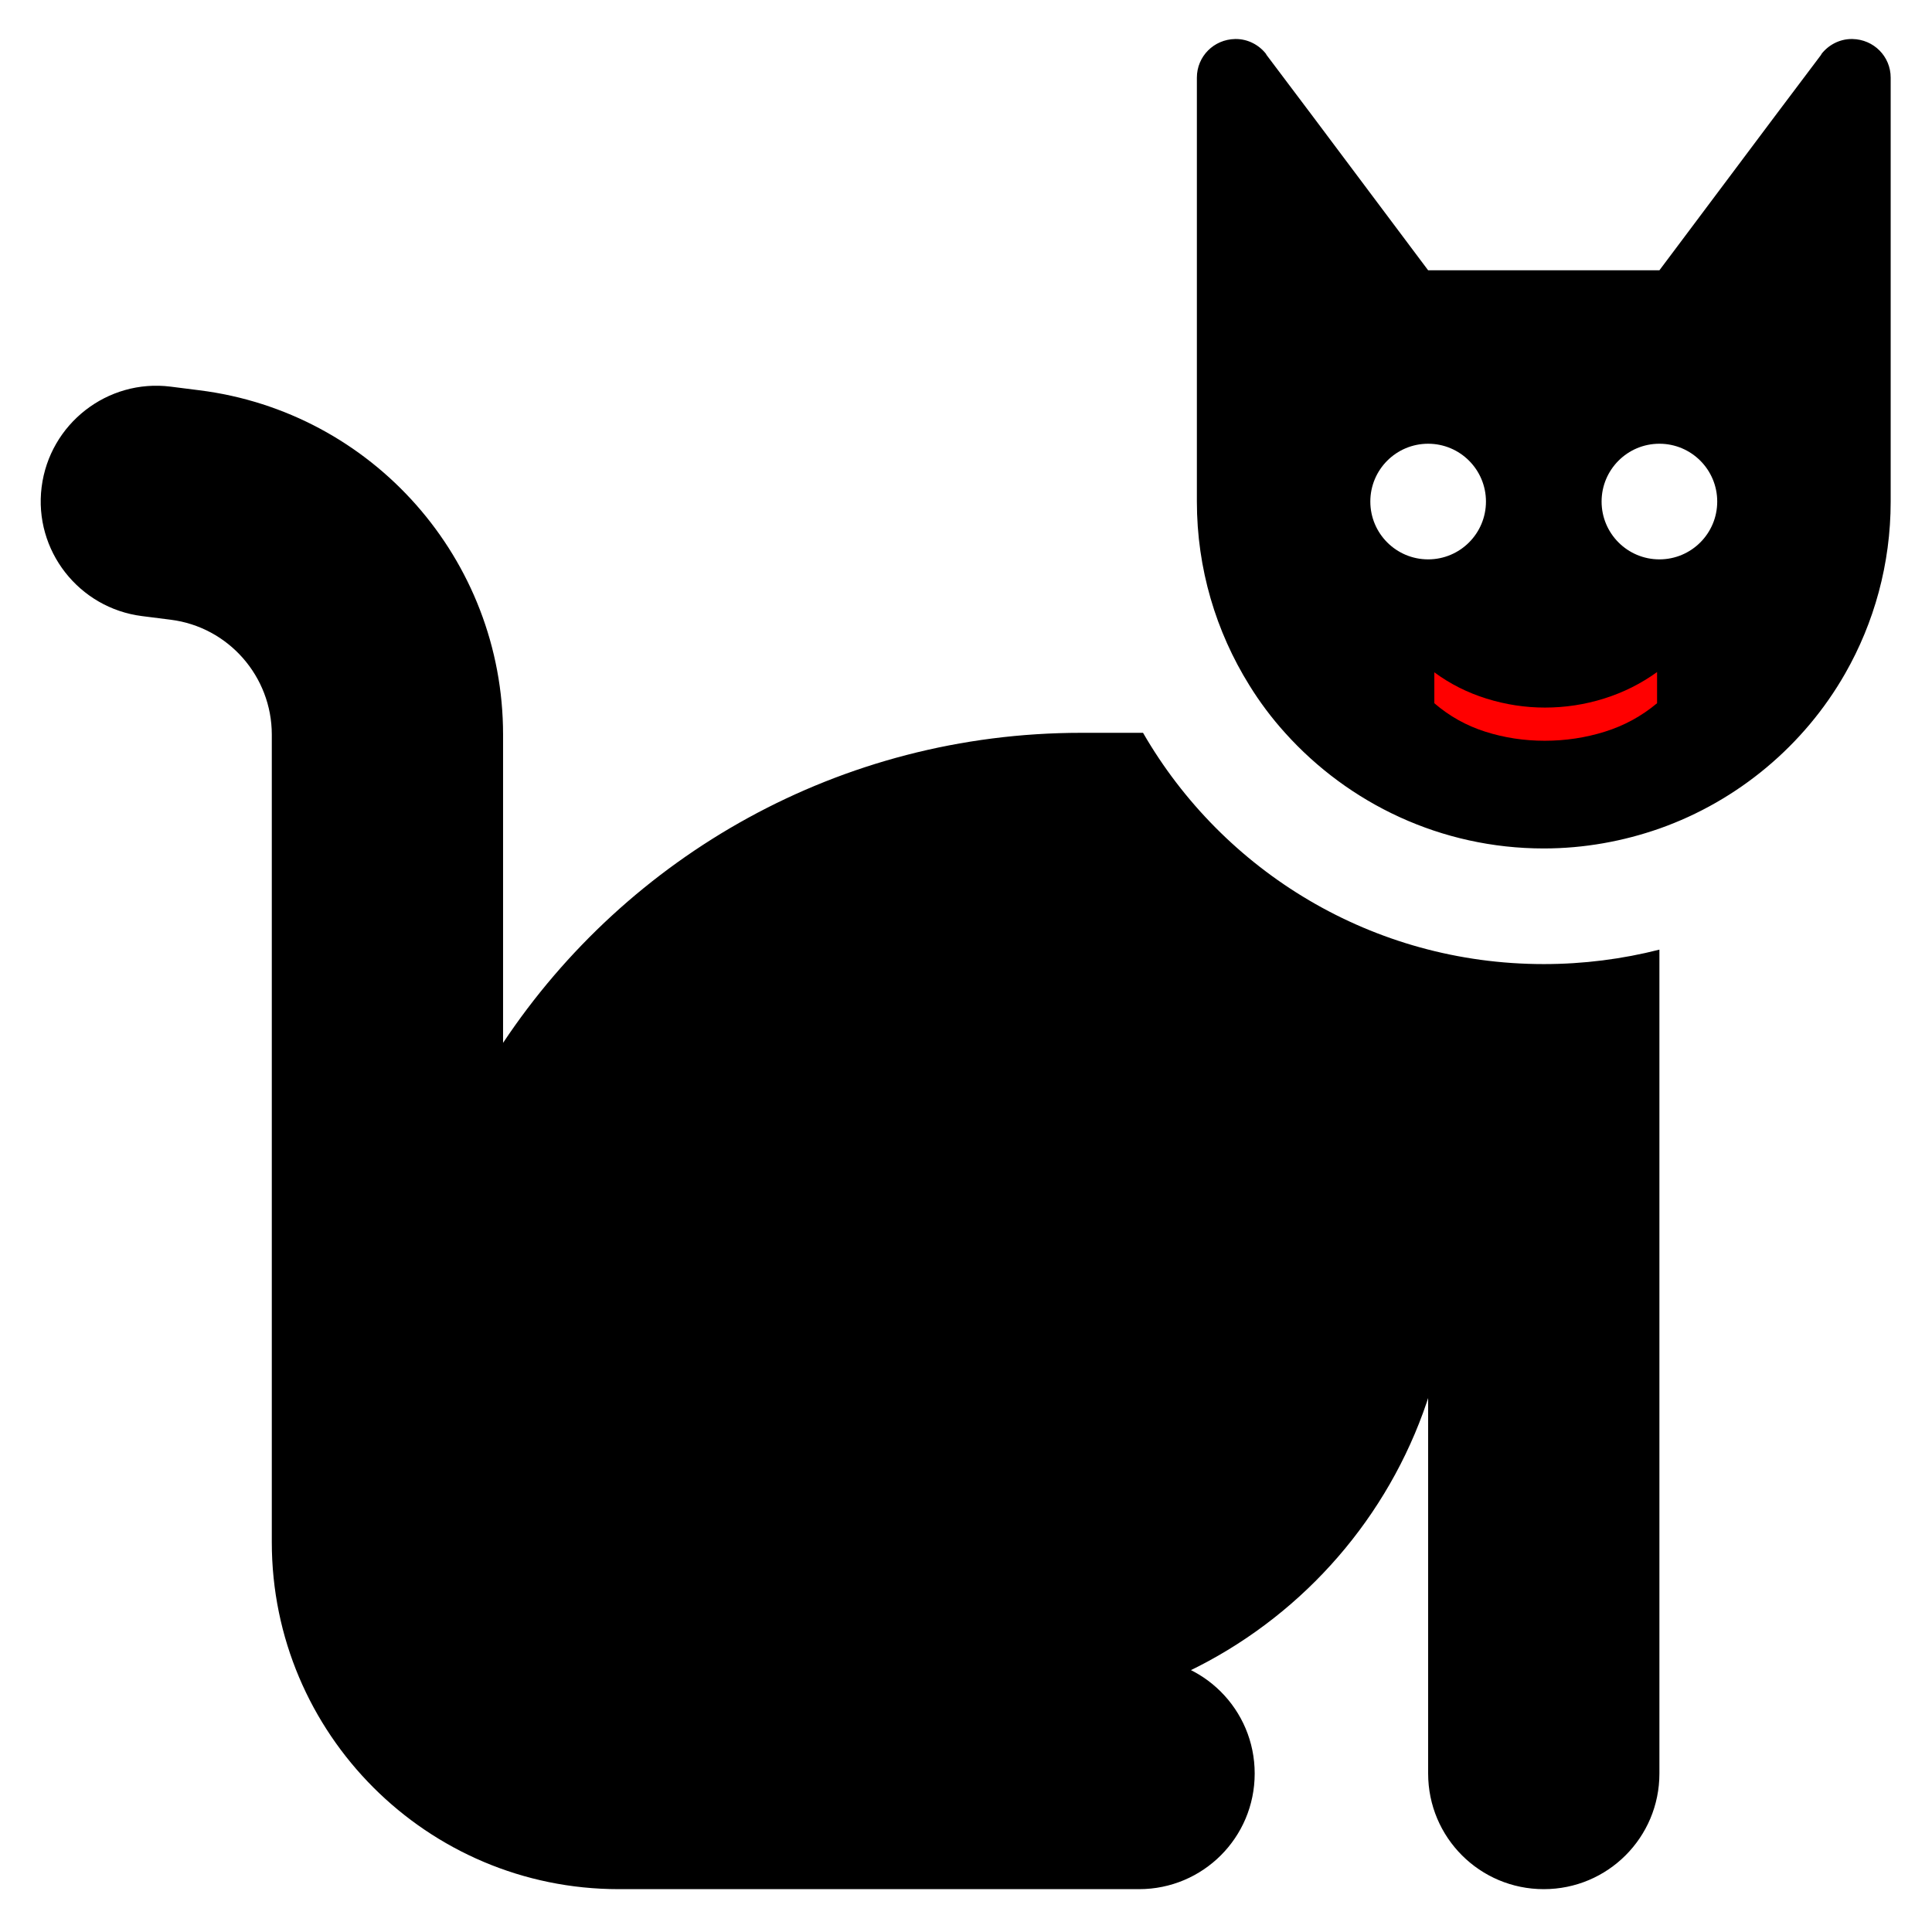
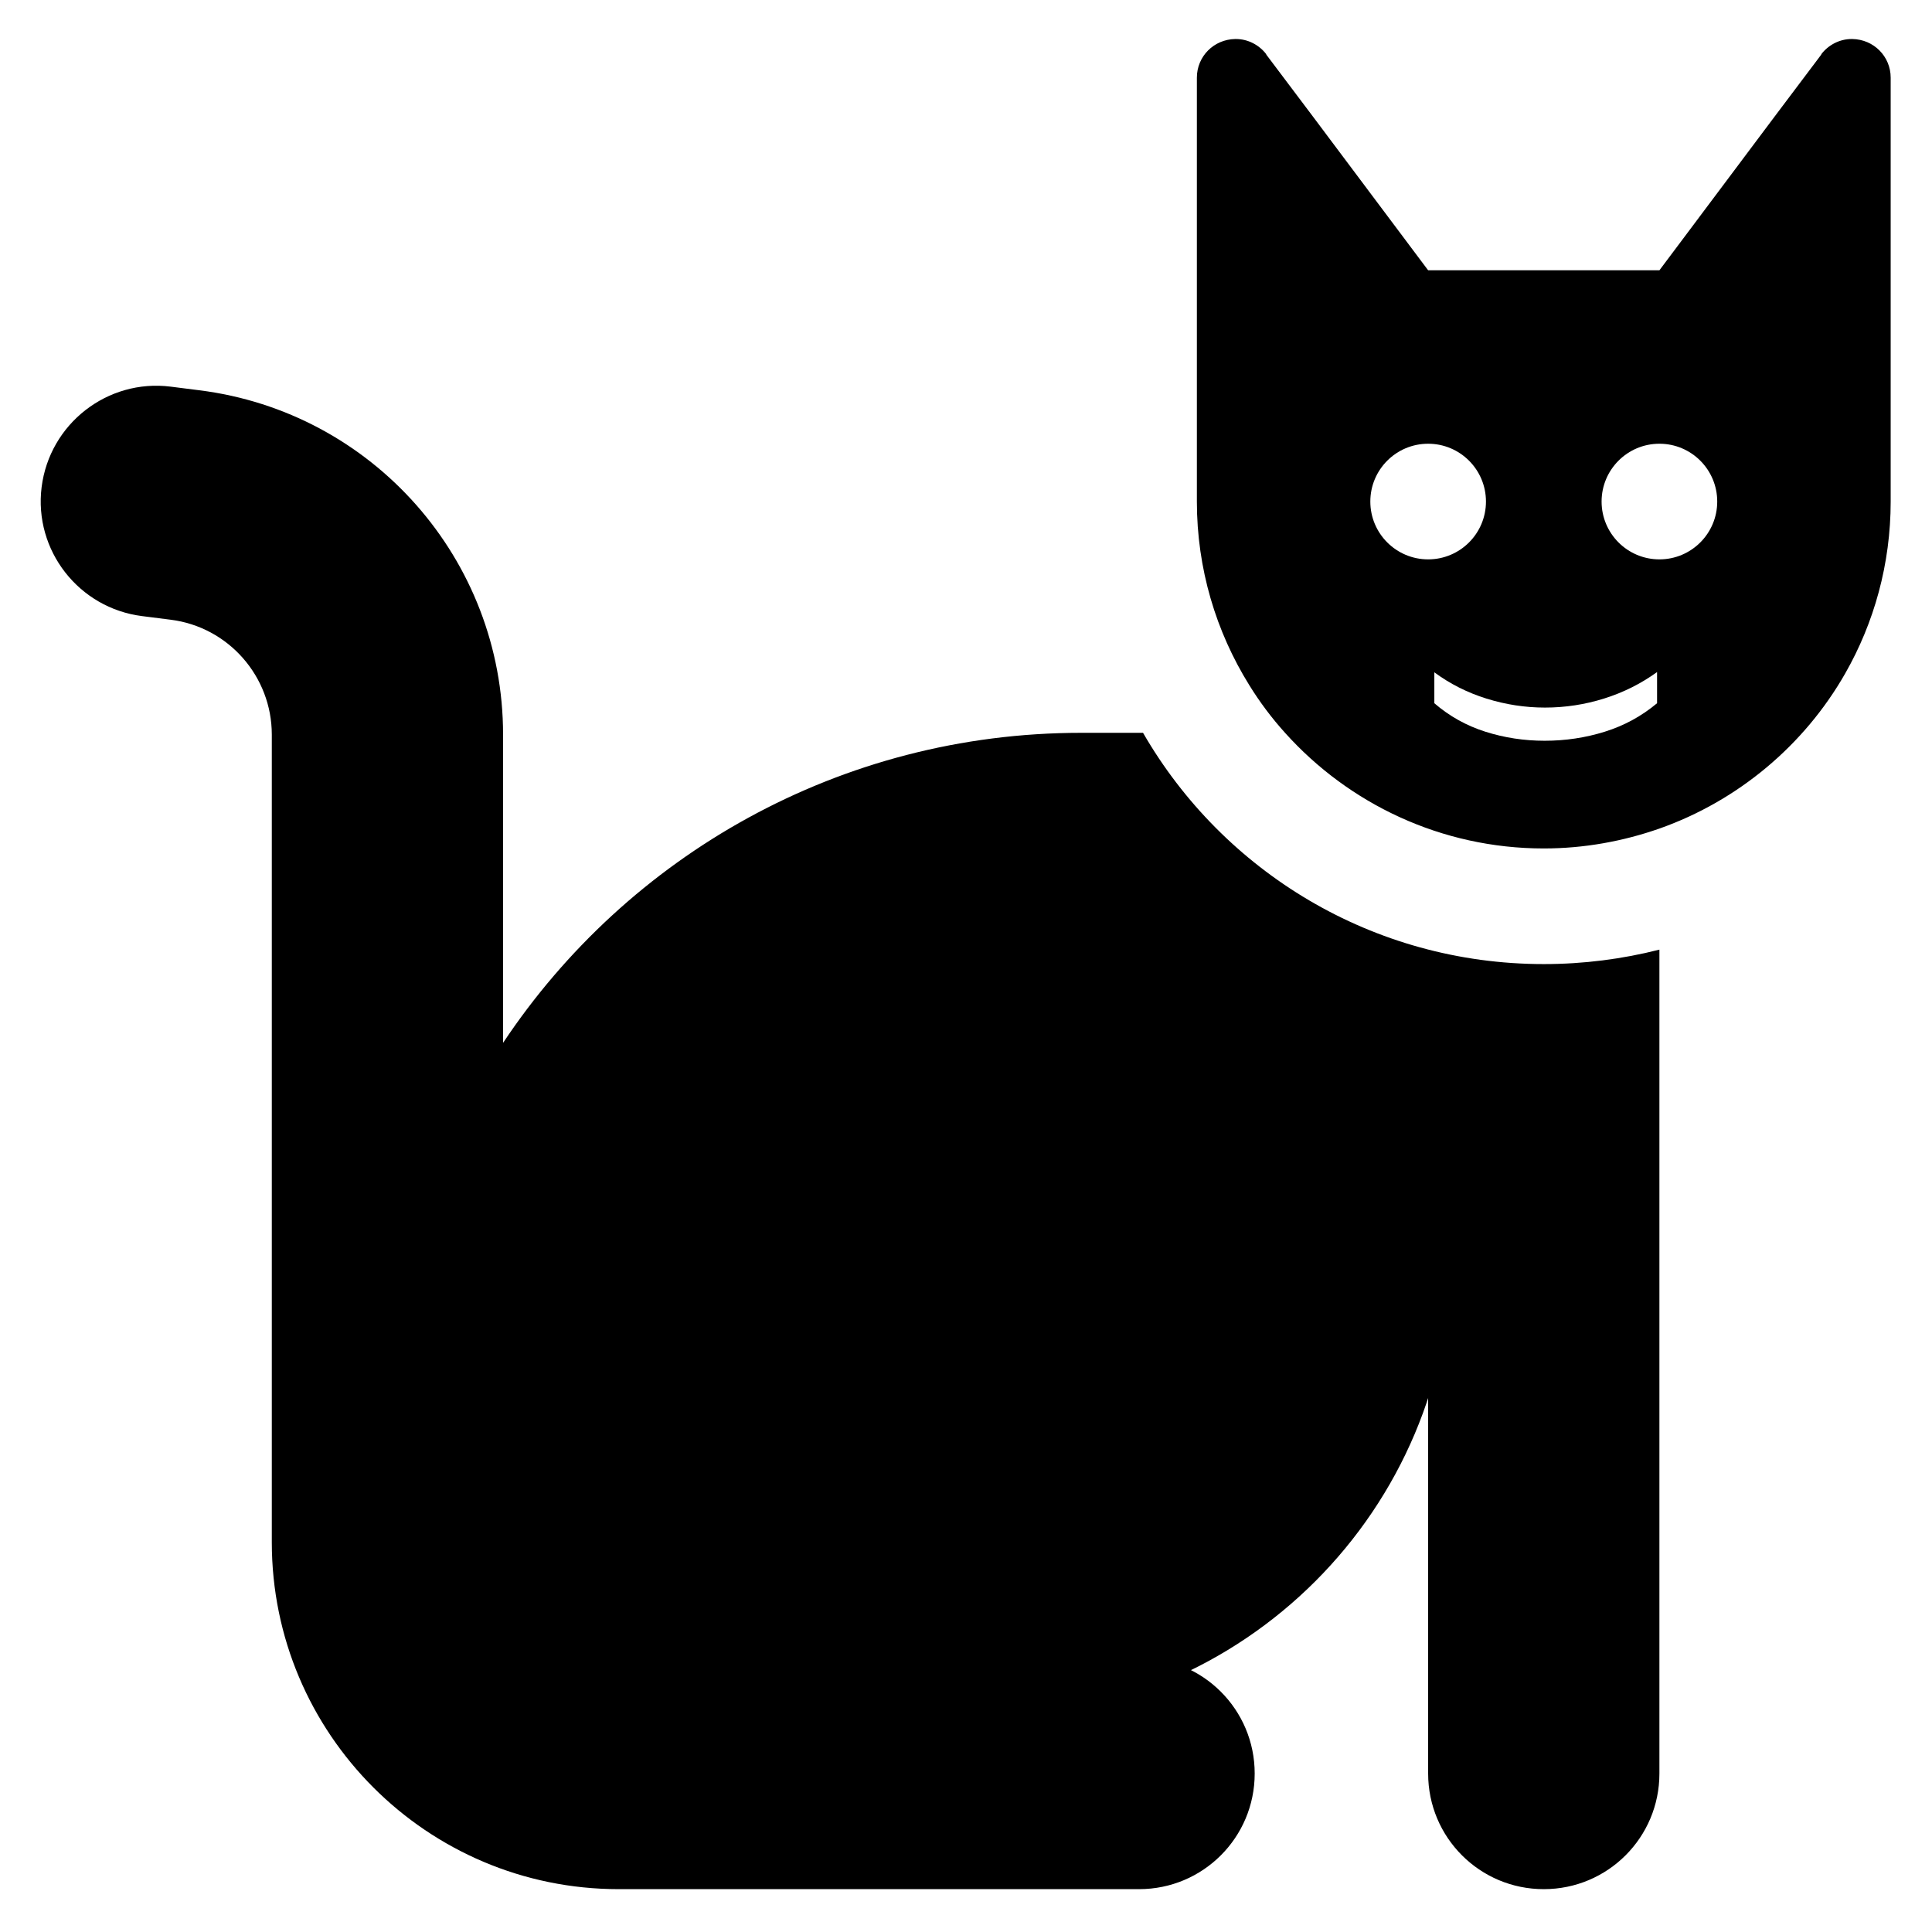
<svg xmlns="http://www.w3.org/2000/svg" version="1.1" width="1080" height="1080" viewBox="0 0 1080 1080" xml:space="preserve">
  <defs>
</defs>
  <rect x="0" y="0" width="100%" height="100%" fill="transparent" />
  <g transform="matrix(1 0 0 1 540 540)" id="02b545bd-d8f9-4625-bd86-0a54f1a6648c">
</g>
  <g transform="matrix(1 0 0 1 540 540)" id="2fab48fd-3d1f-4776-81b0-bd6055fe7618">
    <rect style="stroke: none; stroke-width: 1; stroke-dasharray: none; stroke-linecap: butt; stroke-dashoffset: 0; stroke-linejoin: miter; stroke-miterlimit: 4; fill: rgb(255,255,255); fill-rule: nonzero; opacity: 1; visibility: hidden;" vector-effect="non-scaling-stroke" x="-540" y="-540" rx="0" ry="0" width="1080" height="1080" />
  </g>
  <g transform="matrix(2.02 0 0 2.02 539.82 538.93)">
    <path style="stroke: rgb(0,0,0); stroke-width: 0; stroke-dasharray: none; stroke-linecap: butt; stroke-dashoffset: 0; stroke-linejoin: miter; stroke-miterlimit: 4; fill: rgb(0,0,0); fill-rule: nonzero; opacity: 1;" vector-effect="non-scaling-stroke" transform=" translate(-288.02, -256)" d="M 320 192 L 337.1 192 C 359.2 230.3 400.6 256 448 256 C 459 256 469.8 254.6 480 252 L 480 256 L 480 288 L 480 480 C 480 497.7 465.7 512 448 512 C 430.3 512 416 497.7 416 480 L 416 339.2 L 280 448 L 336 448 C 353.7 448 368 462.3 368 480 C 368 497.7 353.7 512 336 512 L 192 512 C 139 512 96 469 96 416 L 96 192.5 C 96 176.4 84 162.7 68 160.7 L 60.1 159.7 C 42.6 157.5 30.1 141.5 32.3 124 C 34.5 106.5 50.5 94 68 96.2 L 75.9 97.2 C 123.9 103.2 160 144 160 192.5 L 160 277.8 C 194.4 226.1 253.2 192 320 192 z M 480 218.5 C 480 218.5 480 218.5 480 218.5 C 470 222 459.2 224 448 224 C 419.6 224 394 211.6 376.4 192 C 376.4 192 376.4 192 376.4 192 C 372.7 187.9 369.4 183.5 366.5 178.8 C 357.3 164 352 146.6 352 128 C 352 128 352 128 352 128 L 352 32 L 352 12 L 352 10.7 C 352 4.8 356.7 0.1 362.6 0 L 362.8 0 C 366.1 0 369.2 1.6 371.2 4.2 C 371.2 4.2 371.2 4.2 371.2 4.3 L 384 21.3 L 411.2 57.6 L 416 64 L 480 64 L 484.8 57.6 L 512 21.3 L 524.8 4.3 C 524.8 4.3 524.8 4.3 524.8 4.2 C 526.8 1.6 529.9 0 533.2 0 L 533.4 0 C 539.3 0.1 544 4.8 544 10.7 L 544 12 L 544 32 L 544 128 C 544 145.3 539.4 161.6 531.4 175.6 C 520.1 195.4 501.8 210.8 480 218.5 z M 432 128 C 432 119.163 424.837 112 416 112 C 407.163 112 400 119.163 400 128 C 400 136.837 407.163 144 416 144 C 424.837 144 432 136.837 432 128 z M 480 144 C 488.837 144 496 136.837 496 128 C 496 119.163 488.837 112 480 112 C 471.163 112 464 119.163 464 128 C 464 136.837 471.163 144 480 144 z" stroke-linecap="round" />
  </g>
  <g transform="matrix(0 1.18 -1.18 0 869.22 392.1)" style="" id="7fc8c3f0-2c11-4271-bac5-c2be9e6c762a">
-     <text xml:space="preserve" font-family="Alegreya" font-size="121" font-style="normal" font-weight="700" style="stroke: none; stroke-width: 1; stroke-dasharray: none; stroke-linecap: butt; stroke-dashoffset: 0; stroke-linejoin: miter; stroke-miterlimit: 4; fill: rgb(255,0,0); fill-rule: nonzero; opacity: 1; white-space: pre;">
+     <text xml:space="preserve" font-family="Alegreya" font-size="121" font-style="normal" font-weight="700" style="stroke: none; stroke-width: 1; stroke-dasharray: none; stroke-linecap: butt; stroke-dashoffset: 0; stroke-linejoin: miter; stroke-miterlimit: 4; fill: rgb(255,255,255); fill-rule: nonzero; opacity: 1; white-space: pre;">
      <tspan x="-17.54" y="38.01">)</tspan>
    </text>
  </g>
  <g transform="matrix(7.41 0 0 7.41 551.9 700.53)" id="f94372b3-95aa-4849-872b-db91d01f5cbb">
    <circle style="stroke: rgb(0,0,0); stroke-width: 0; stroke-dasharray: none; stroke-linecap: butt; stroke-dashoffset: 0; stroke-linejoin: miter; stroke-miterlimit: 4; fill: rgb(0,0,0); fill-rule: nonzero; opacity: 1;" vector-effect="non-scaling-stroke" cx="0" cy="0" r="35" />
  </g>
</svg>
